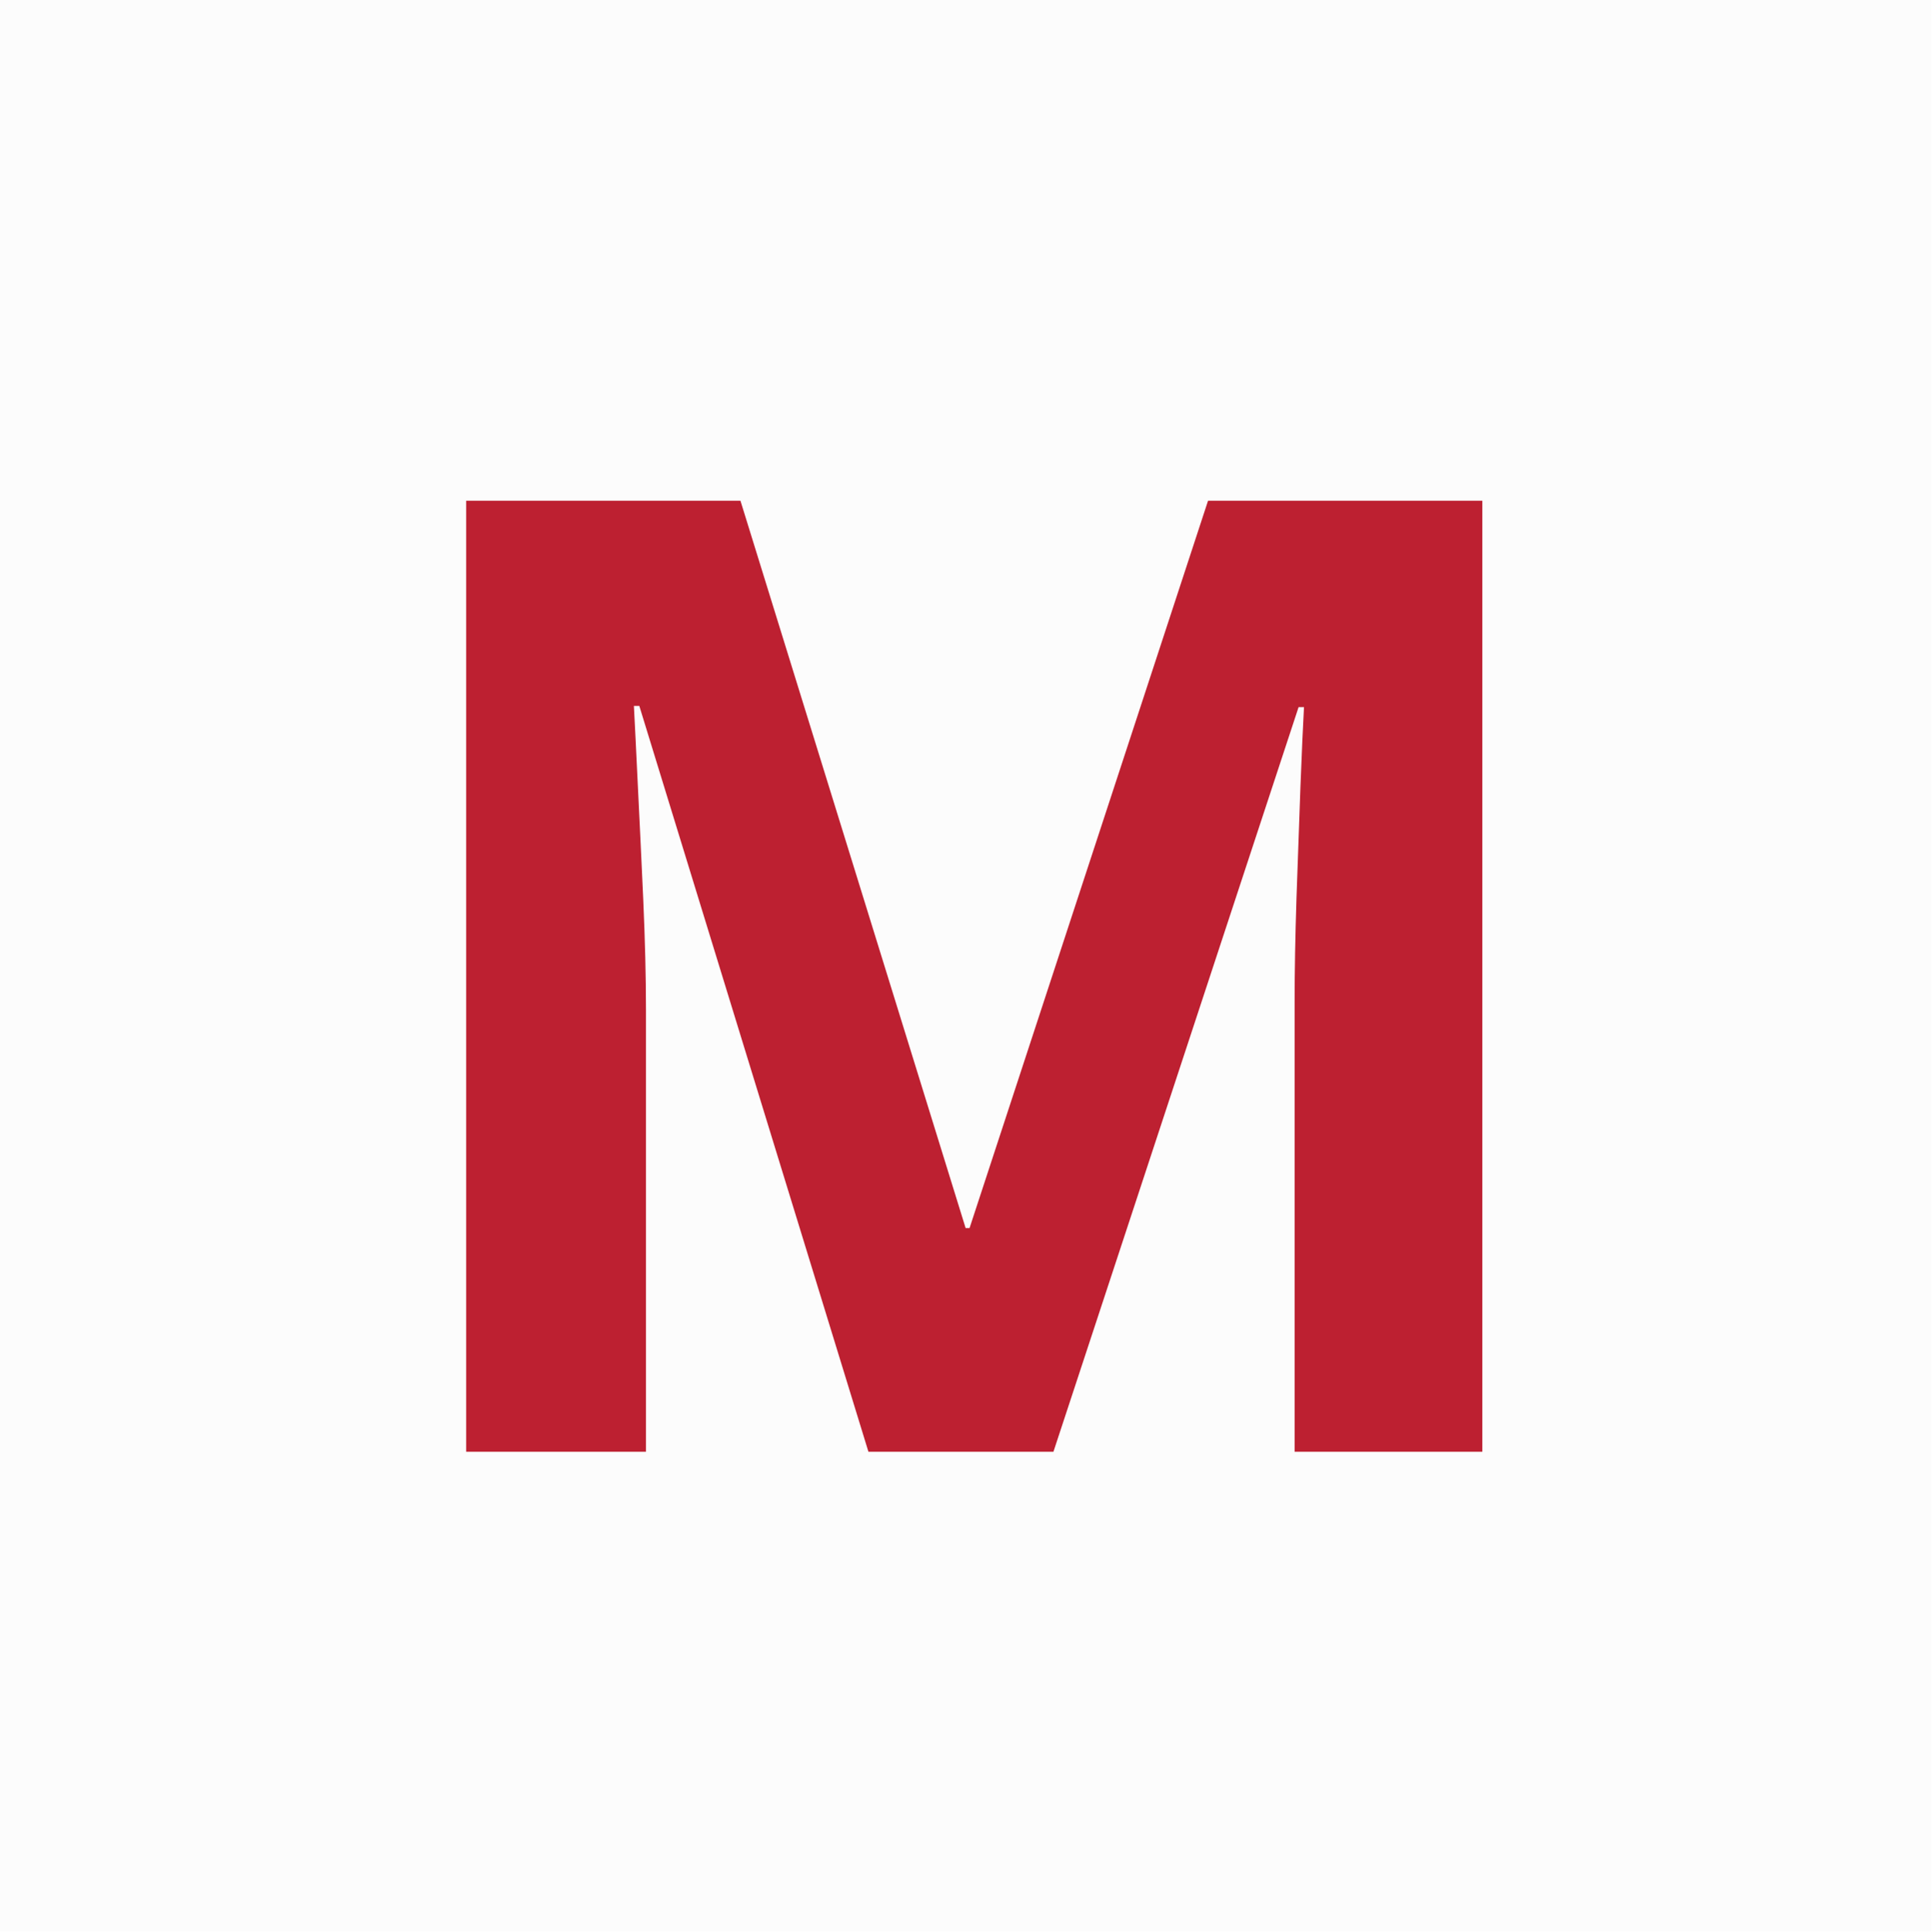
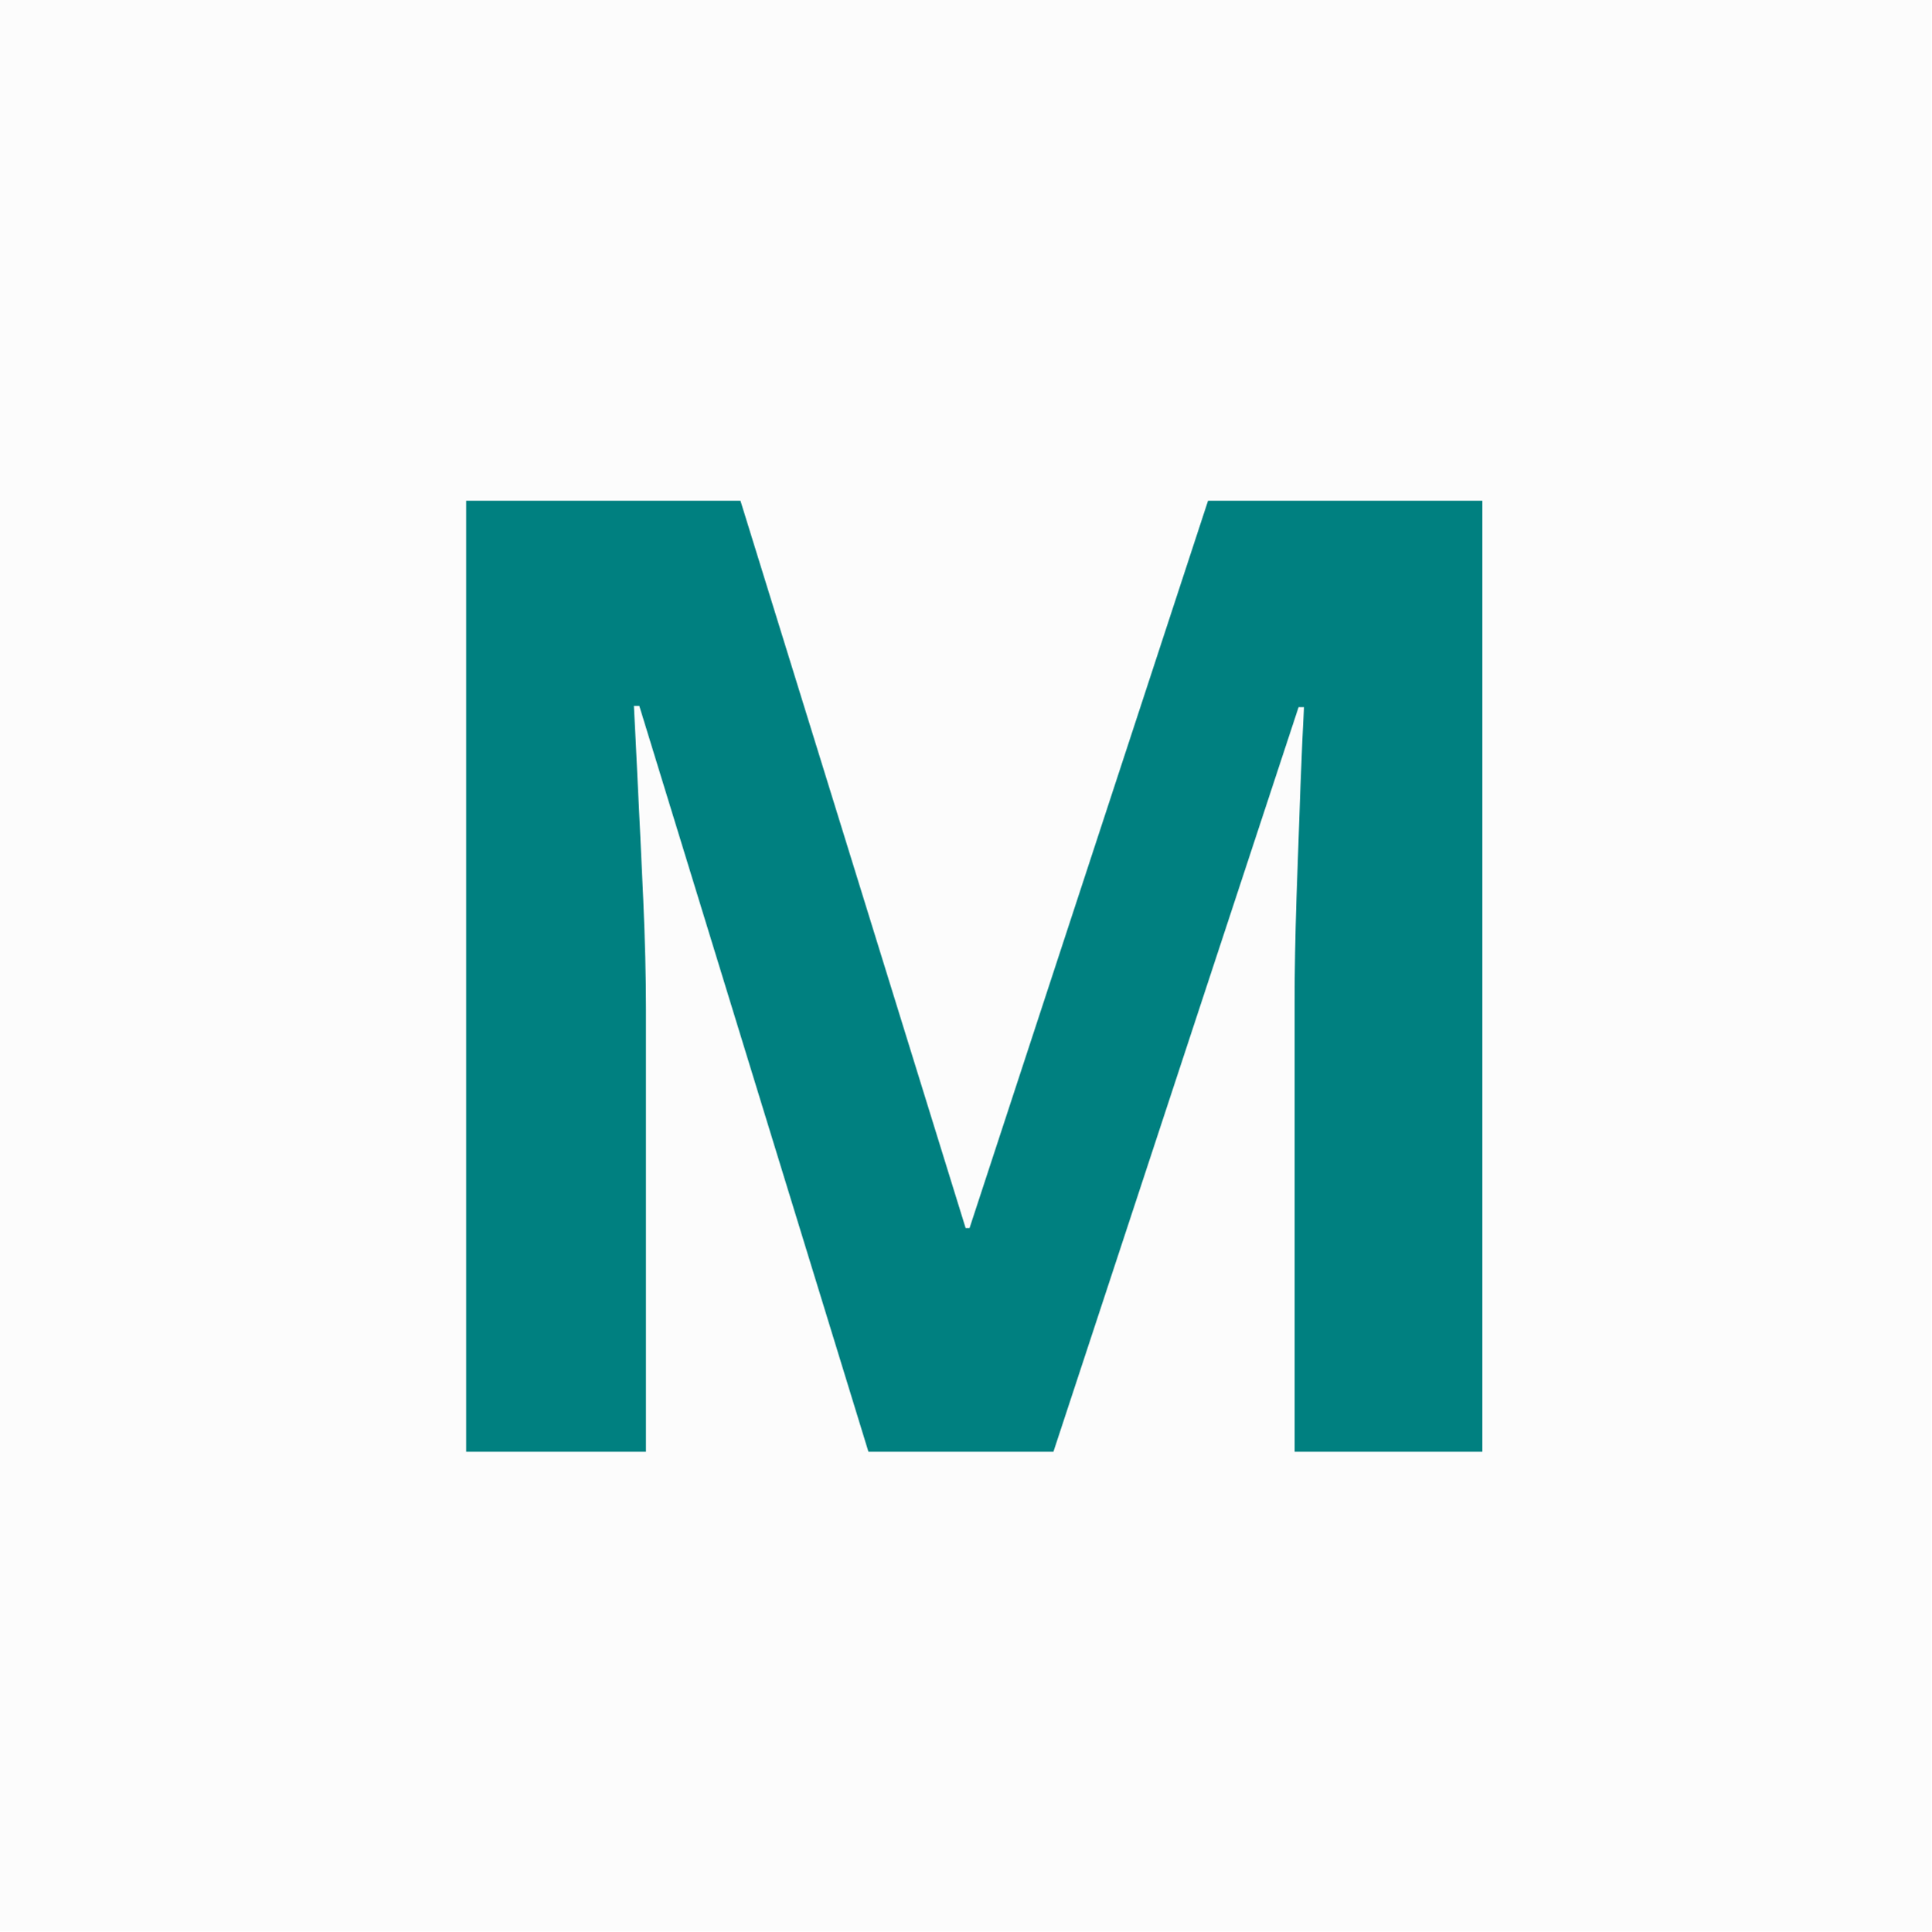
<svg xmlns="http://www.w3.org/2000/svg" width="145" height="145" viewBox="0 0 145 145">
  <g id="M" transform="translate(-48 -61)">
    <rect id="Rectangle_1" data-name="Rectangle 1" width="145" height="145" transform="translate(48 61)" fill="#fcfcfc" />
-     <text id="M-2" data-name="M" transform="translate(74 170)" fill="#bd2031" font-size="100" font-family="PlayfairDisplaySC-Bold, Playfair Display SC" font-weight="700">
+     <text id="M-2" data-name="M" transform="translate(74 170)" fill="teal" font-size="100" font-family="PlayfairDisplaySC-Bold, Playfair Display SC" font-weight="700">
      <tspan x="0" y="0">M</tspan>
    </text>
  </g>
</svg>
